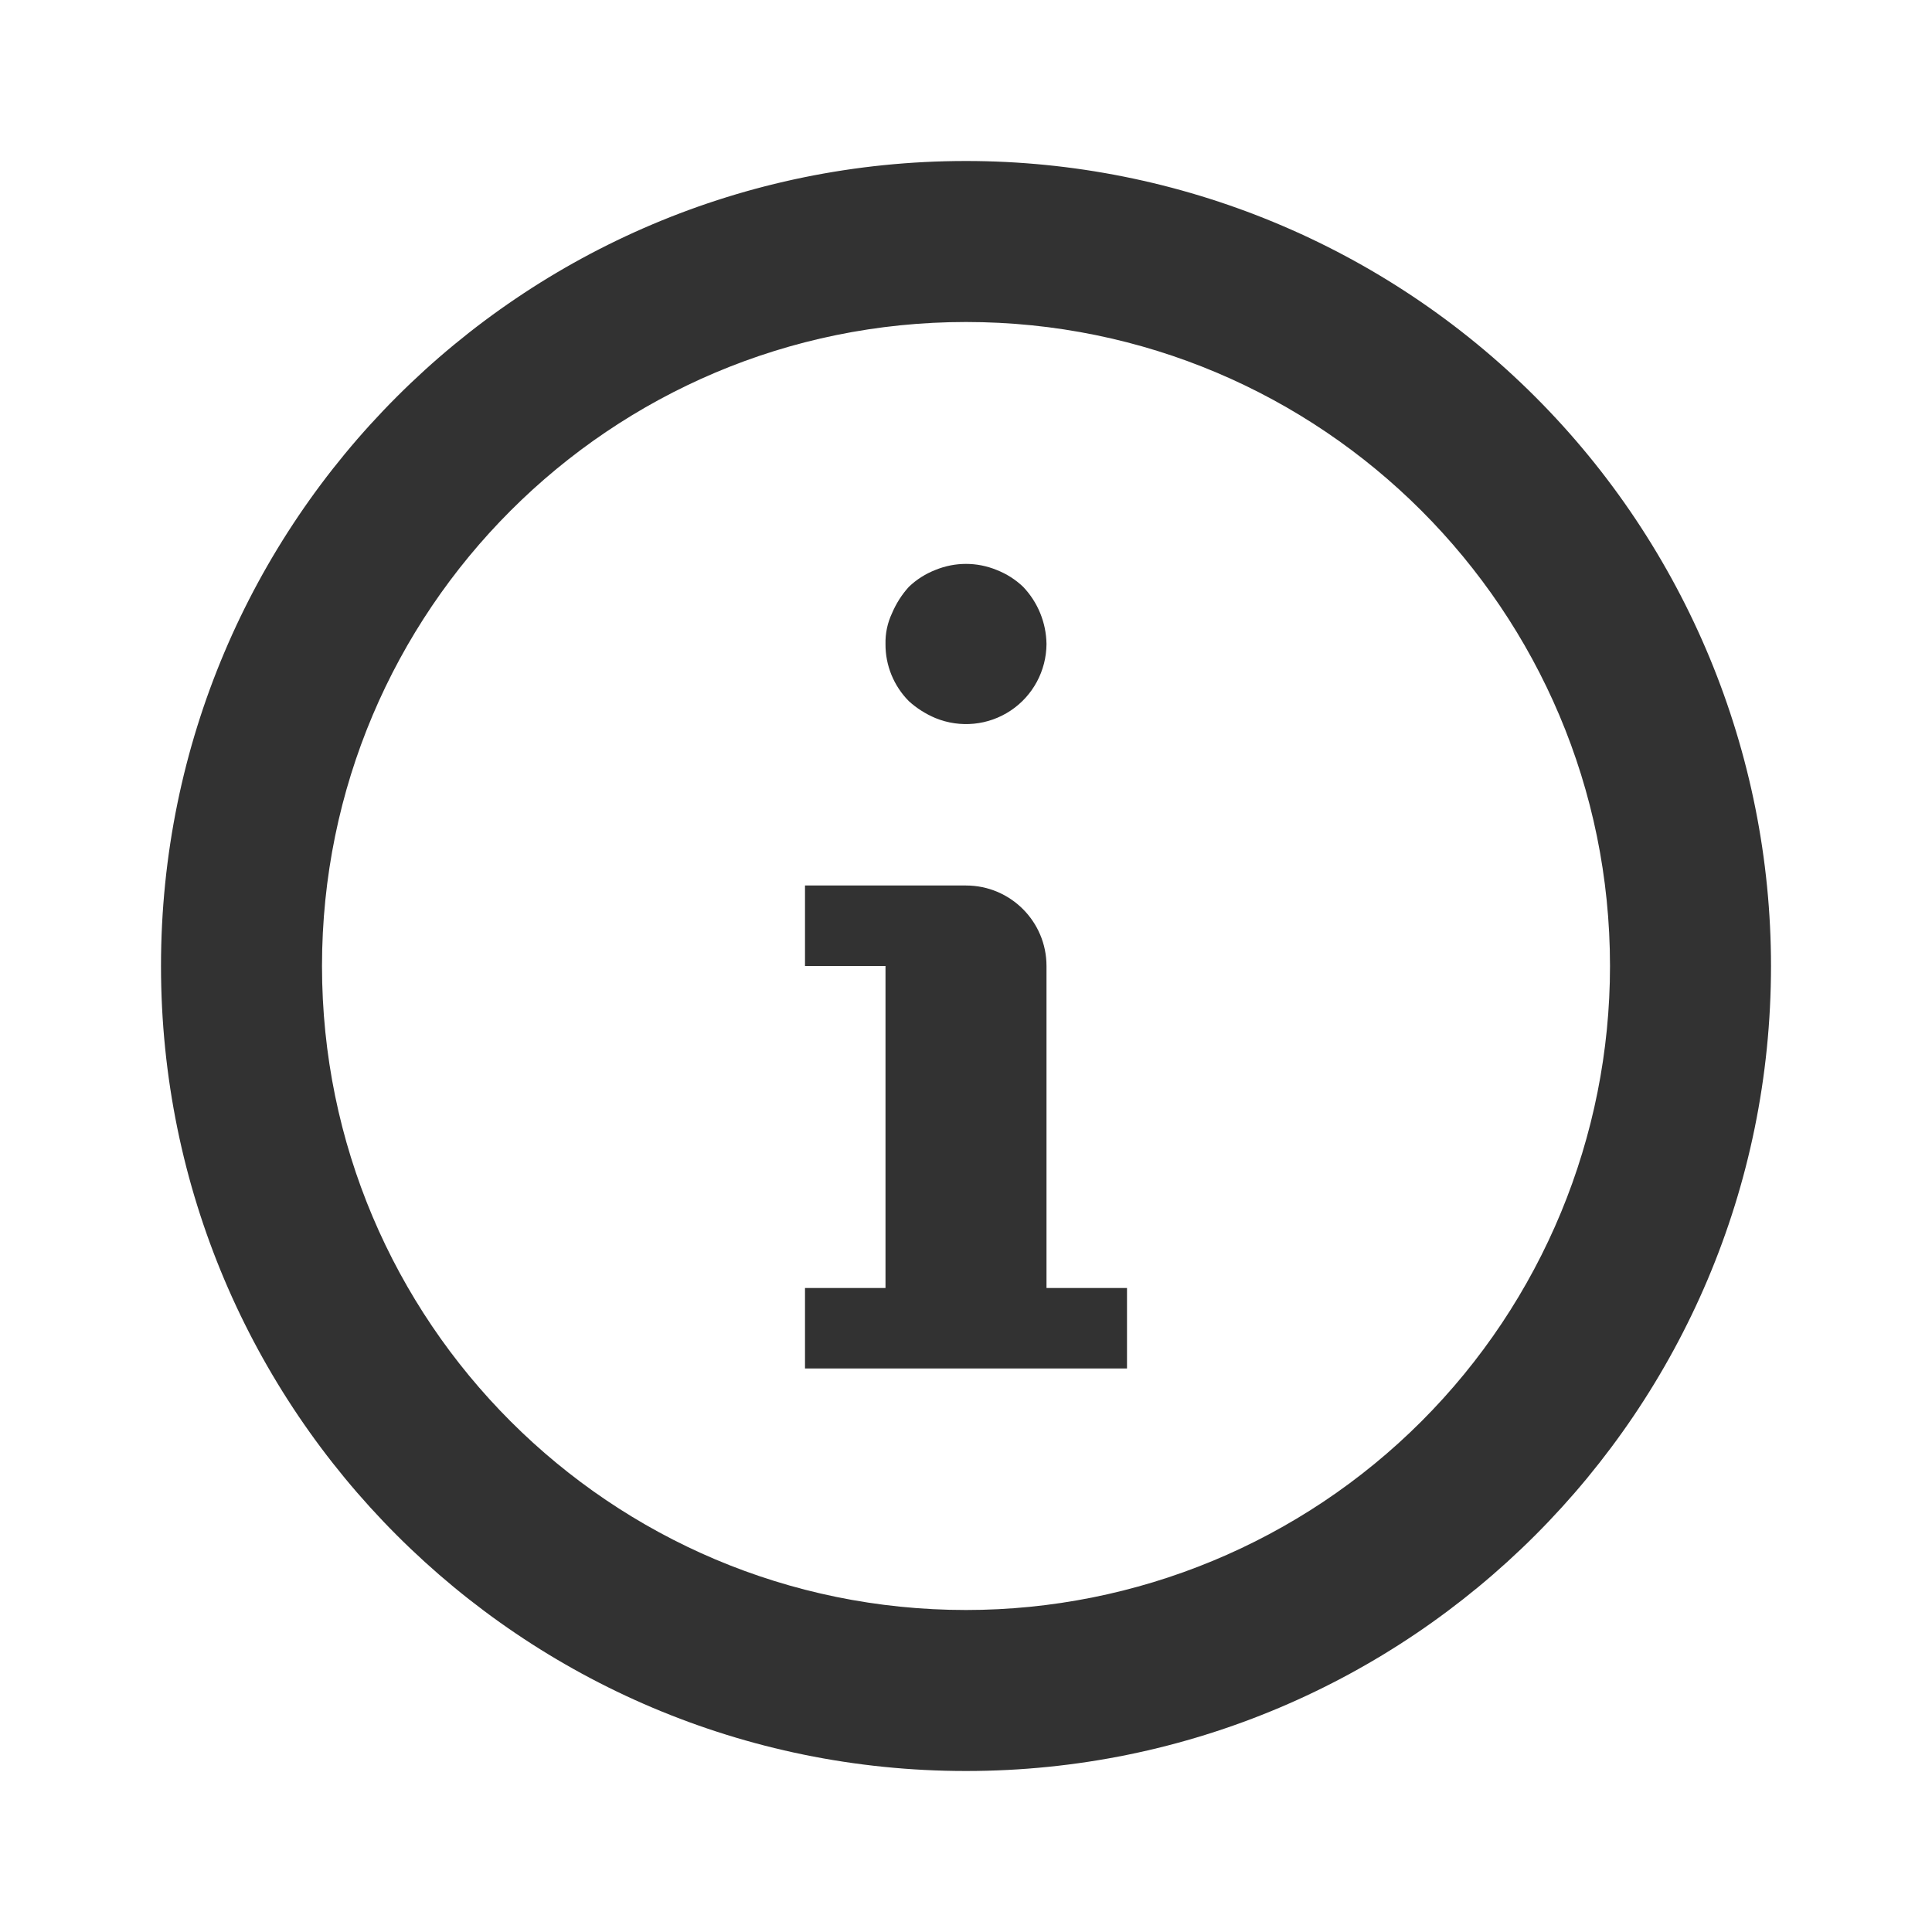
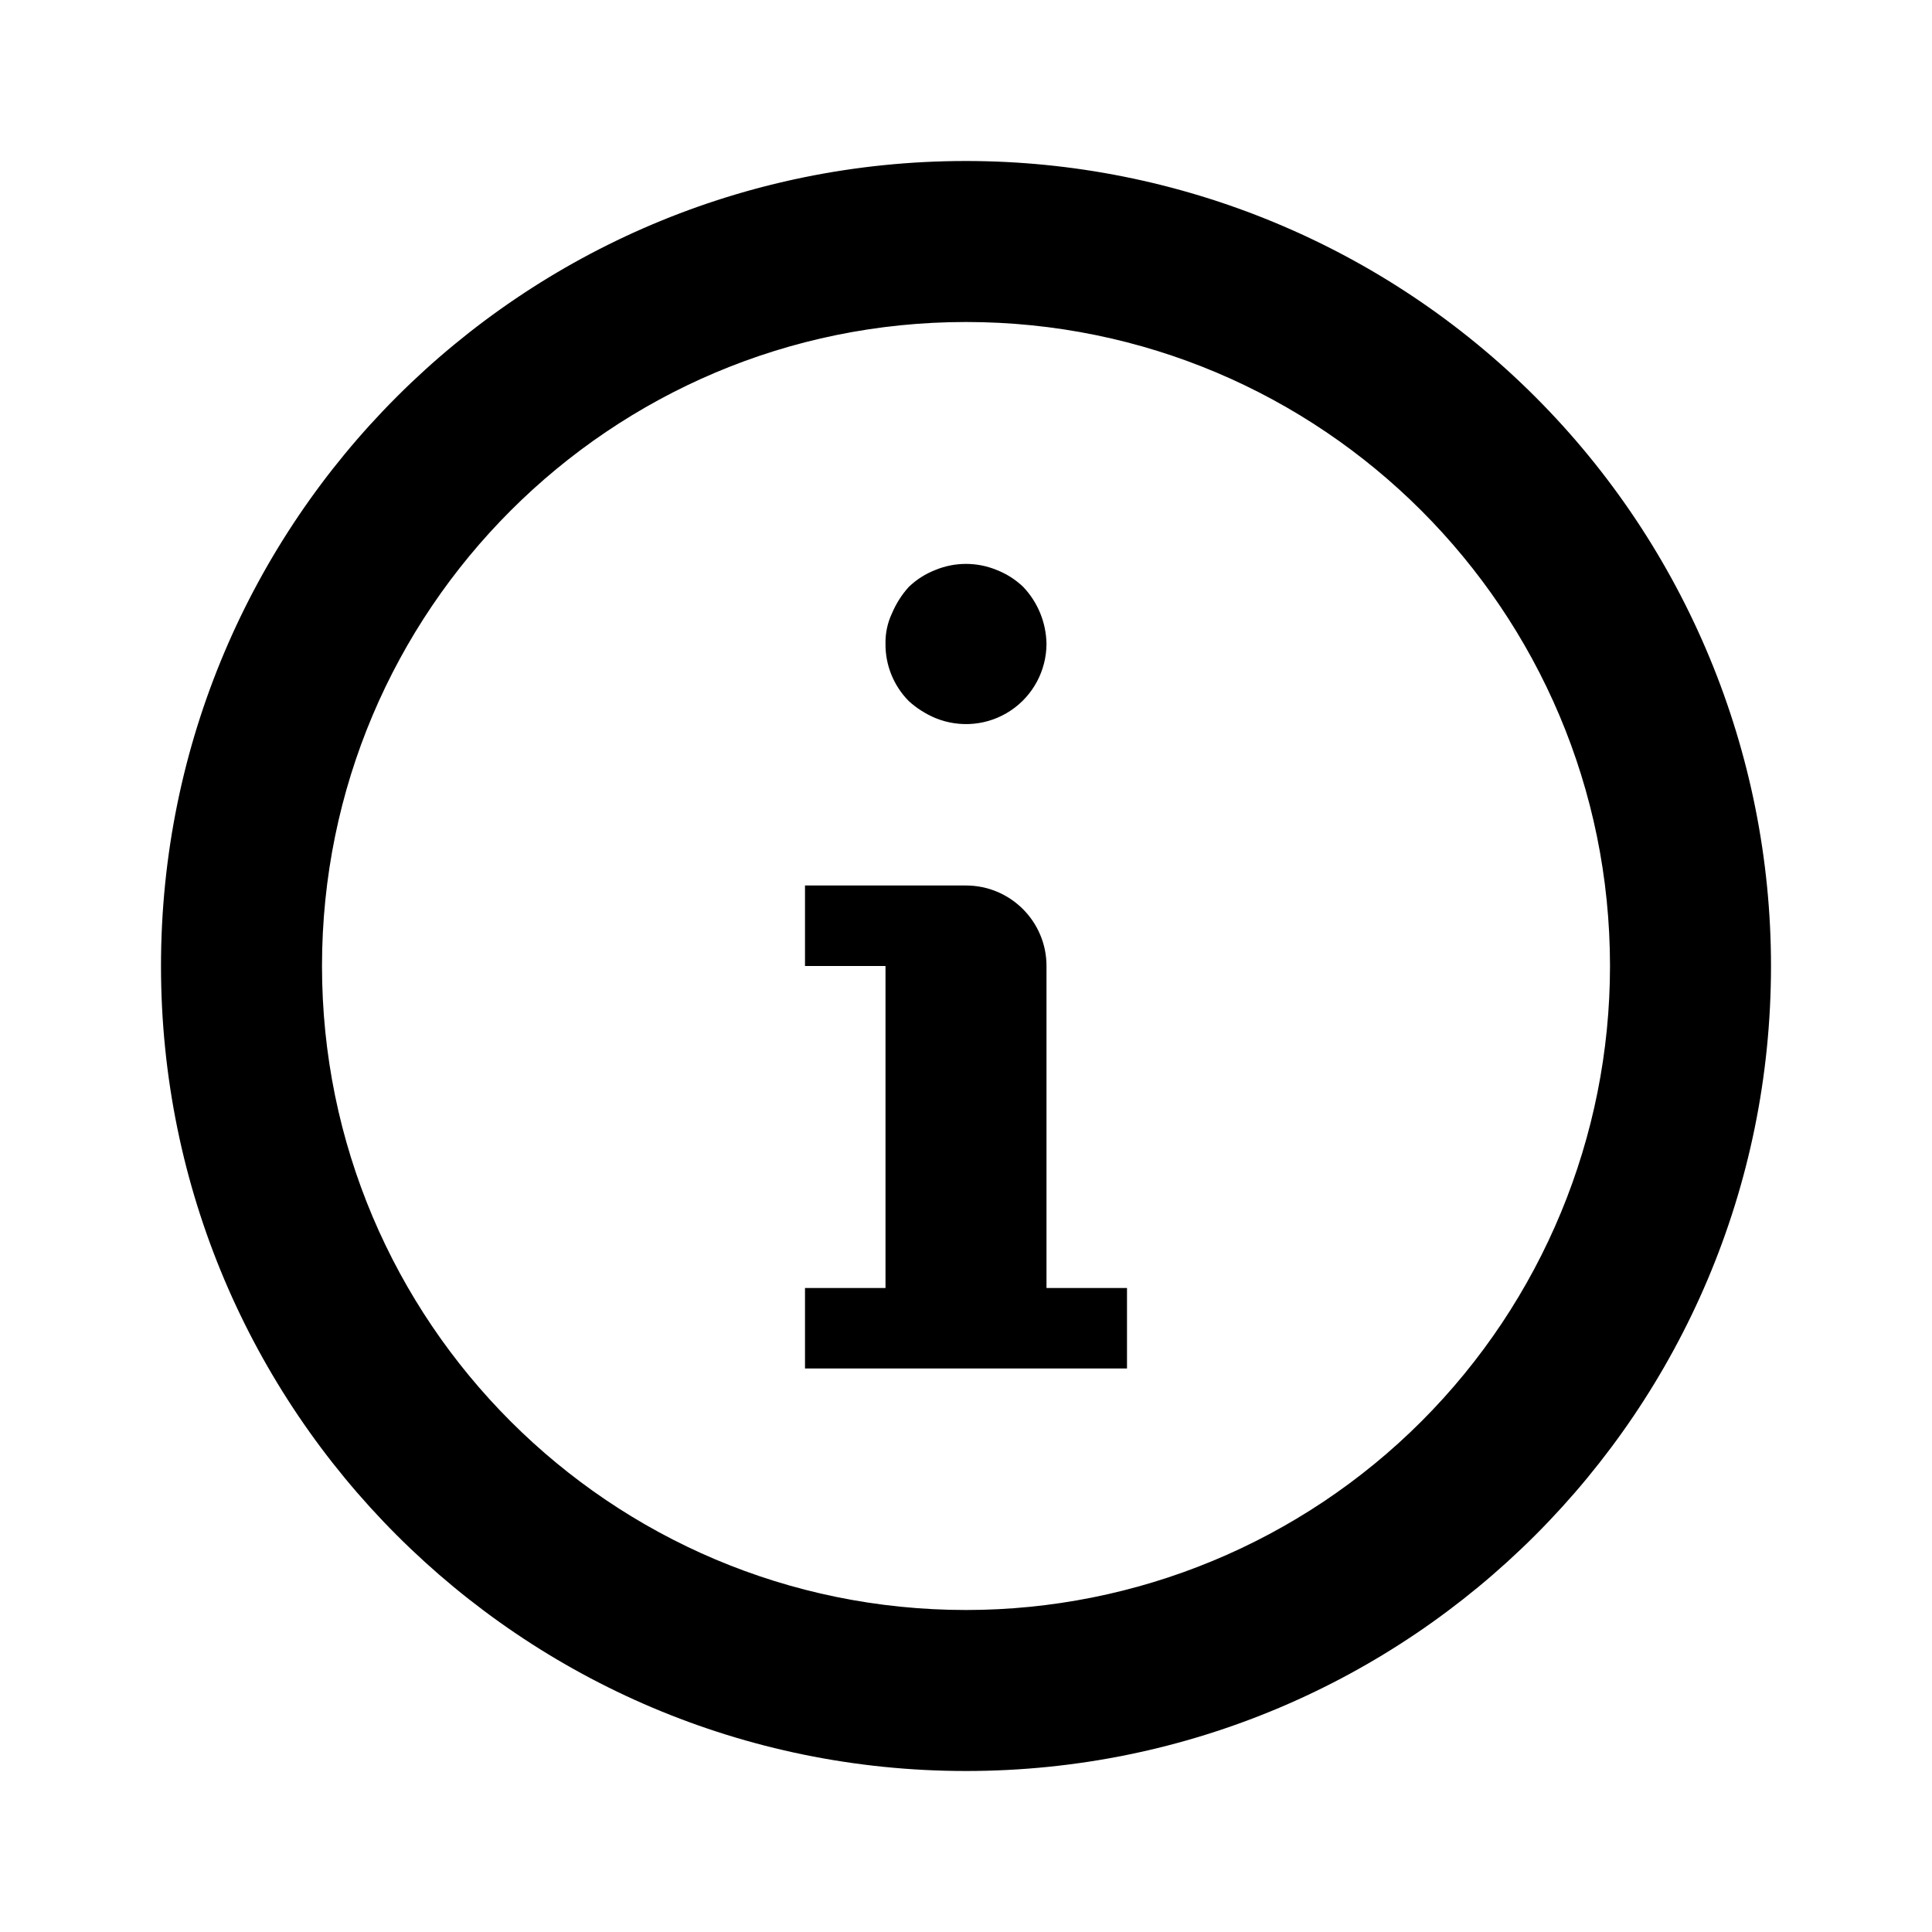
<svg xmlns="http://www.w3.org/2000/svg" width="24" height="24" viewBox="0 0 24 24" fill="none">
-   <path fill-rule="evenodd" clip-rule="evenodd" d="M11 12H10V11H12C12.552 11 13 11.448 13 12V16H14V17H12H10V16H11V12ZM12.38 7.08C12.136 6.98 11.864 6.98 11.62 7.08C11.497 7.128 11.385 7.199 11.29 7.29C11.202 7.387 11.131 7.499 11.08 7.62C11.024 7.739 10.997 7.869 11 8C10.998 8.266 11.103 8.521 11.29 8.71C11.387 8.798 11.499 8.869 11.62 8.92C11.928 9.046 12.278 9.012 12.555 8.827C12.831 8.643 12.998 8.333 13 8C12.996 7.735 12.893 7.482 12.71 7.29C12.615 7.199 12.503 7.128 12.38 7.08ZM12 2C6.477 2 2 6.477 2 12C2 17.523 6.477 22 12 22C17.523 22 22 17.523 22 12C22 9.348 20.946 6.804 19.071 4.929C17.196 3.054 14.652 2 12 2ZM12 20C7.582 20 4 16.418 4 12C4 7.582 7.582 4 12 4C16.418 4 20 7.582 20 12C20 14.122 19.157 16.157 17.657 17.657C16.157 19.157 14.122 20 12 20Z" fill="#323232" />
+   <path fill-rule="evenodd" clip-rule="evenodd" d="M11 12H10V11H12C12.552 11 13 11.448 13 12V16H14V17H12H10V16H11V12ZM12.38 7.08C12.136 6.98 11.864 6.98 11.62 7.08C11.497 7.128 11.385 7.199 11.29 7.29C11.202 7.387 11.131 7.499 11.08 7.62C11.024 7.739 10.997 7.869 11 8C10.998 8.266 11.103 8.521 11.29 8.71C11.387 8.798 11.499 8.869 11.62 8.92C11.928 9.046 12.278 9.012 12.555 8.827C12.831 8.643 12.998 8.333 13 8C12.996 7.735 12.893 7.482 12.71 7.29C12.615 7.199 12.503 7.128 12.38 7.08ZM12 2C6.477 2 2 6.477 2 12C2 17.523 6.477 22 12 22C17.523 22 22 17.523 22 12C22 9.348 20.946 6.804 19.071 4.929C17.196 3.054 14.652 2 12 2ZM12 20C7.582 20 4 16.418 4 12C4 7.582 7.582 4 12 4C16.418 4 20 7.582 20 12C20 14.122 19.157 16.157 17.657 17.657C16.157 19.157 14.122 20 12 20Z" fill="currentColor" />
</svg>
